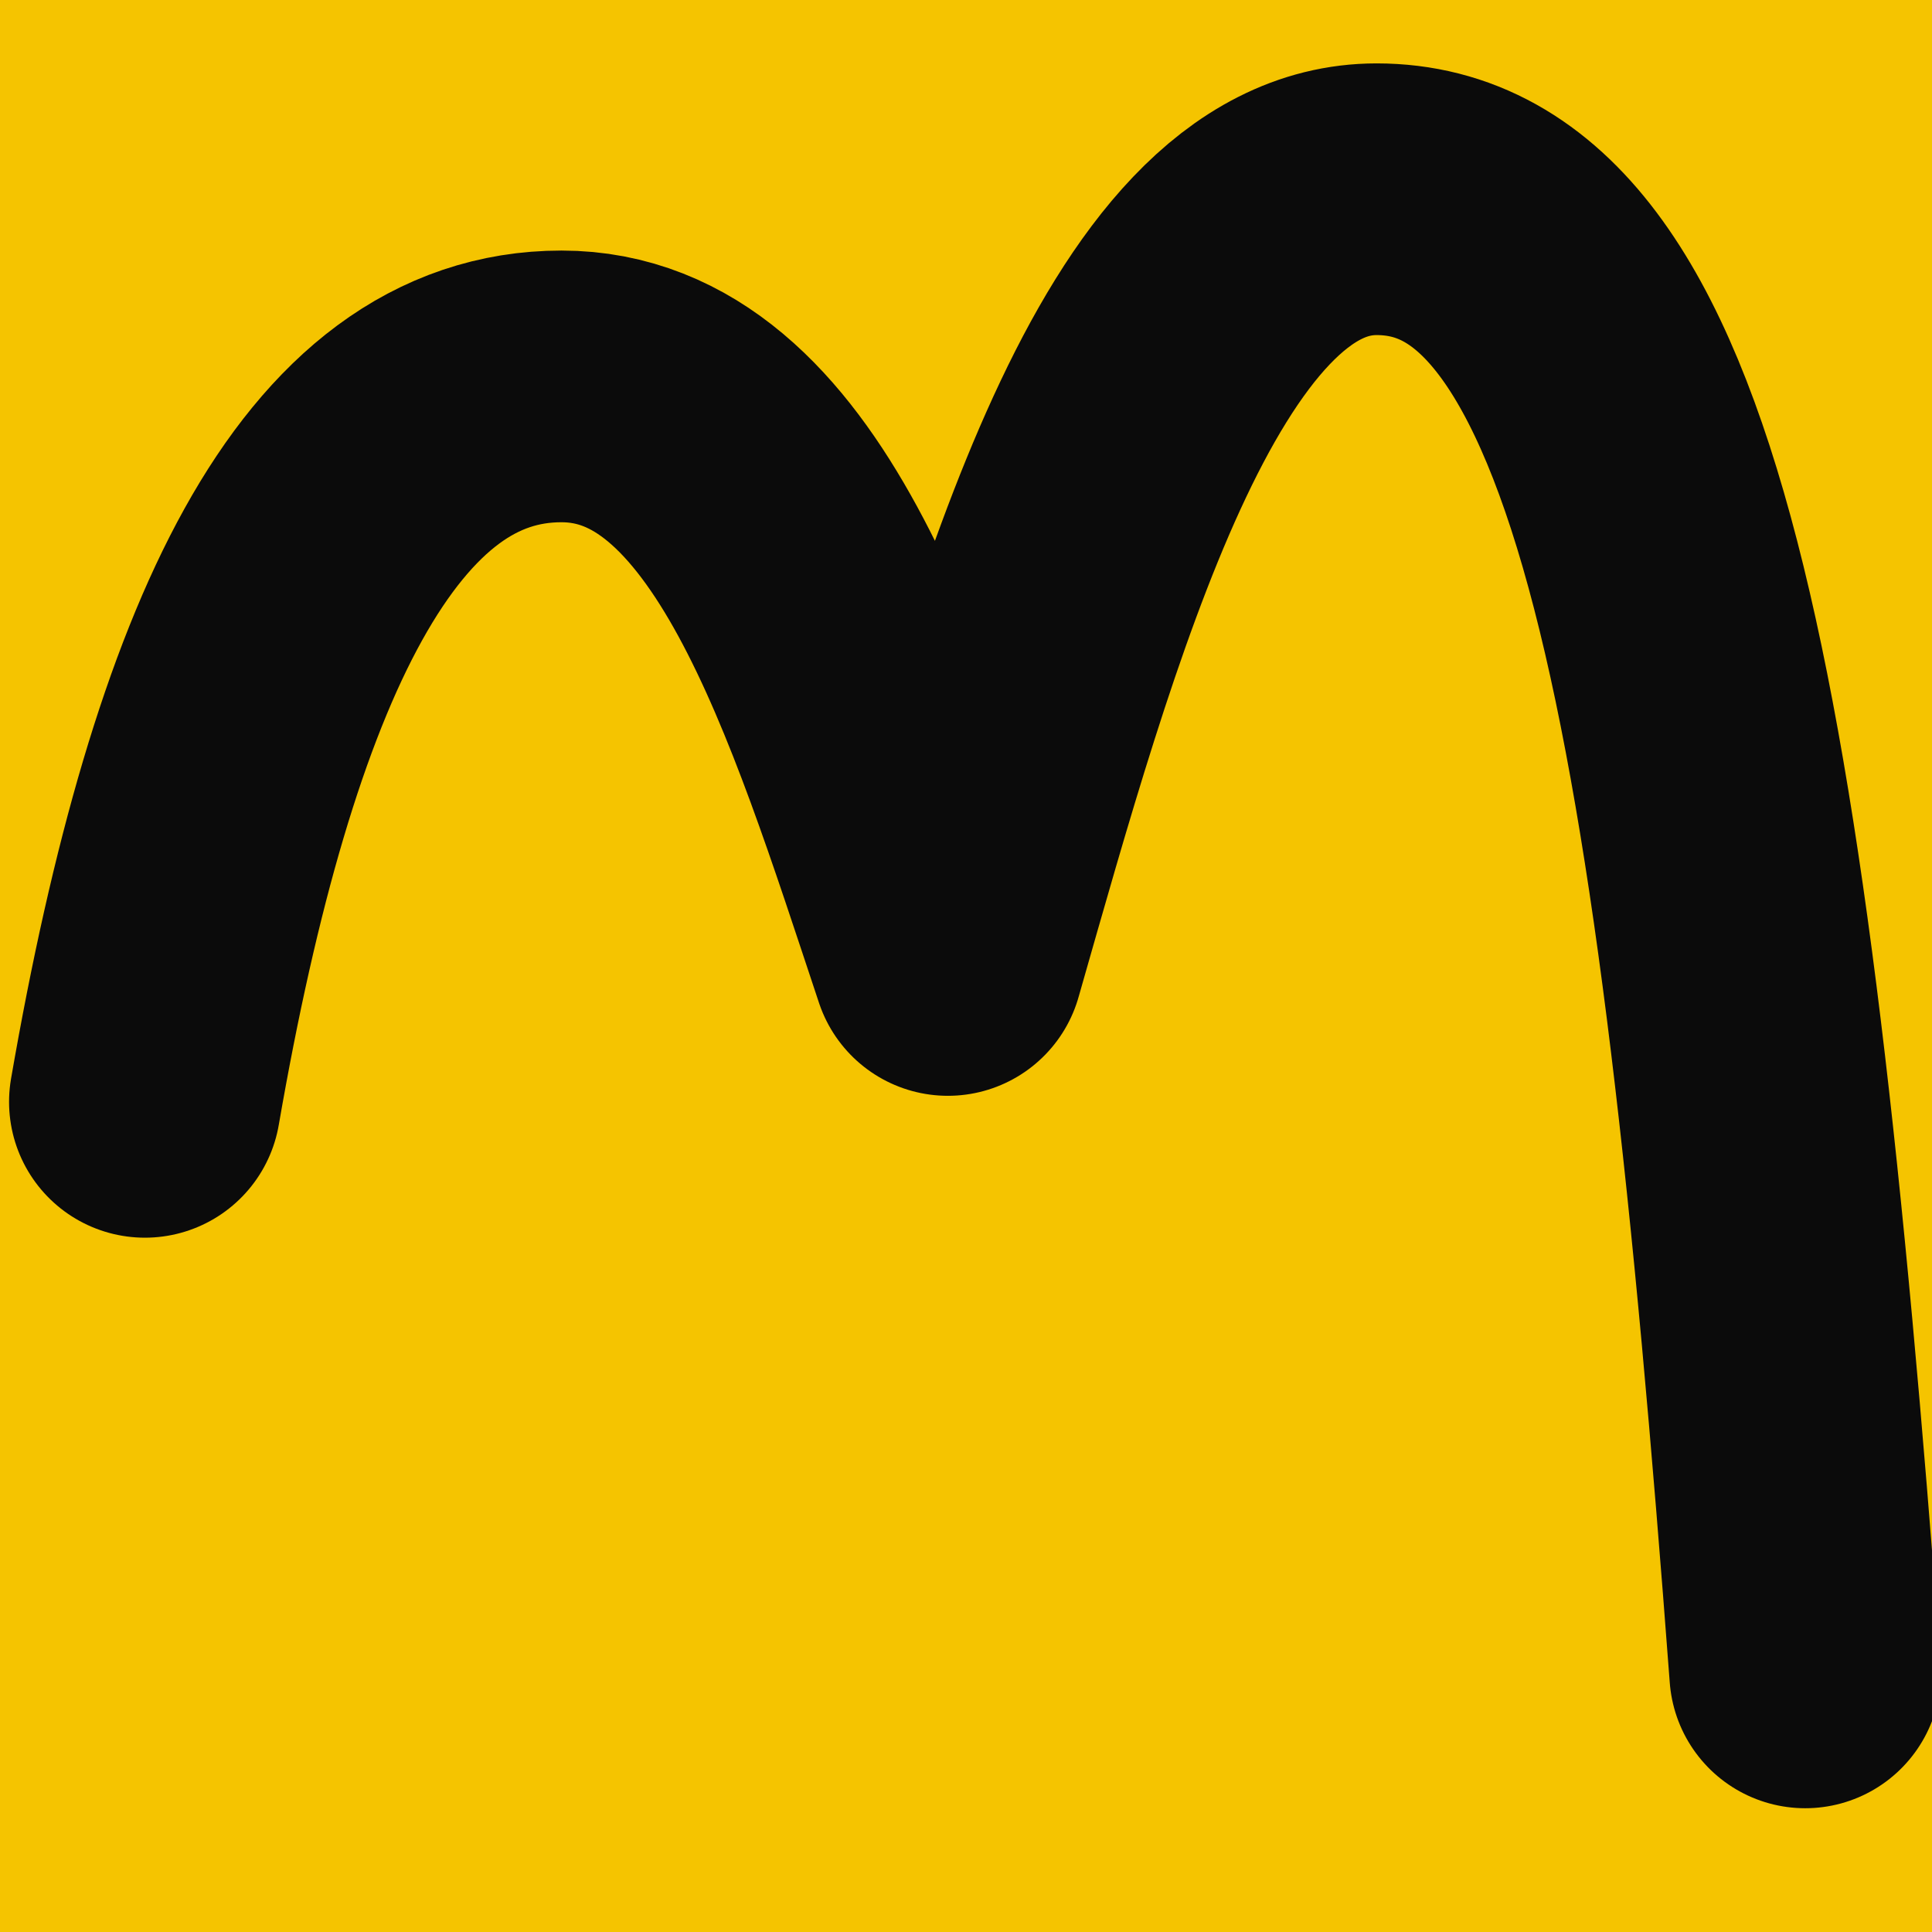
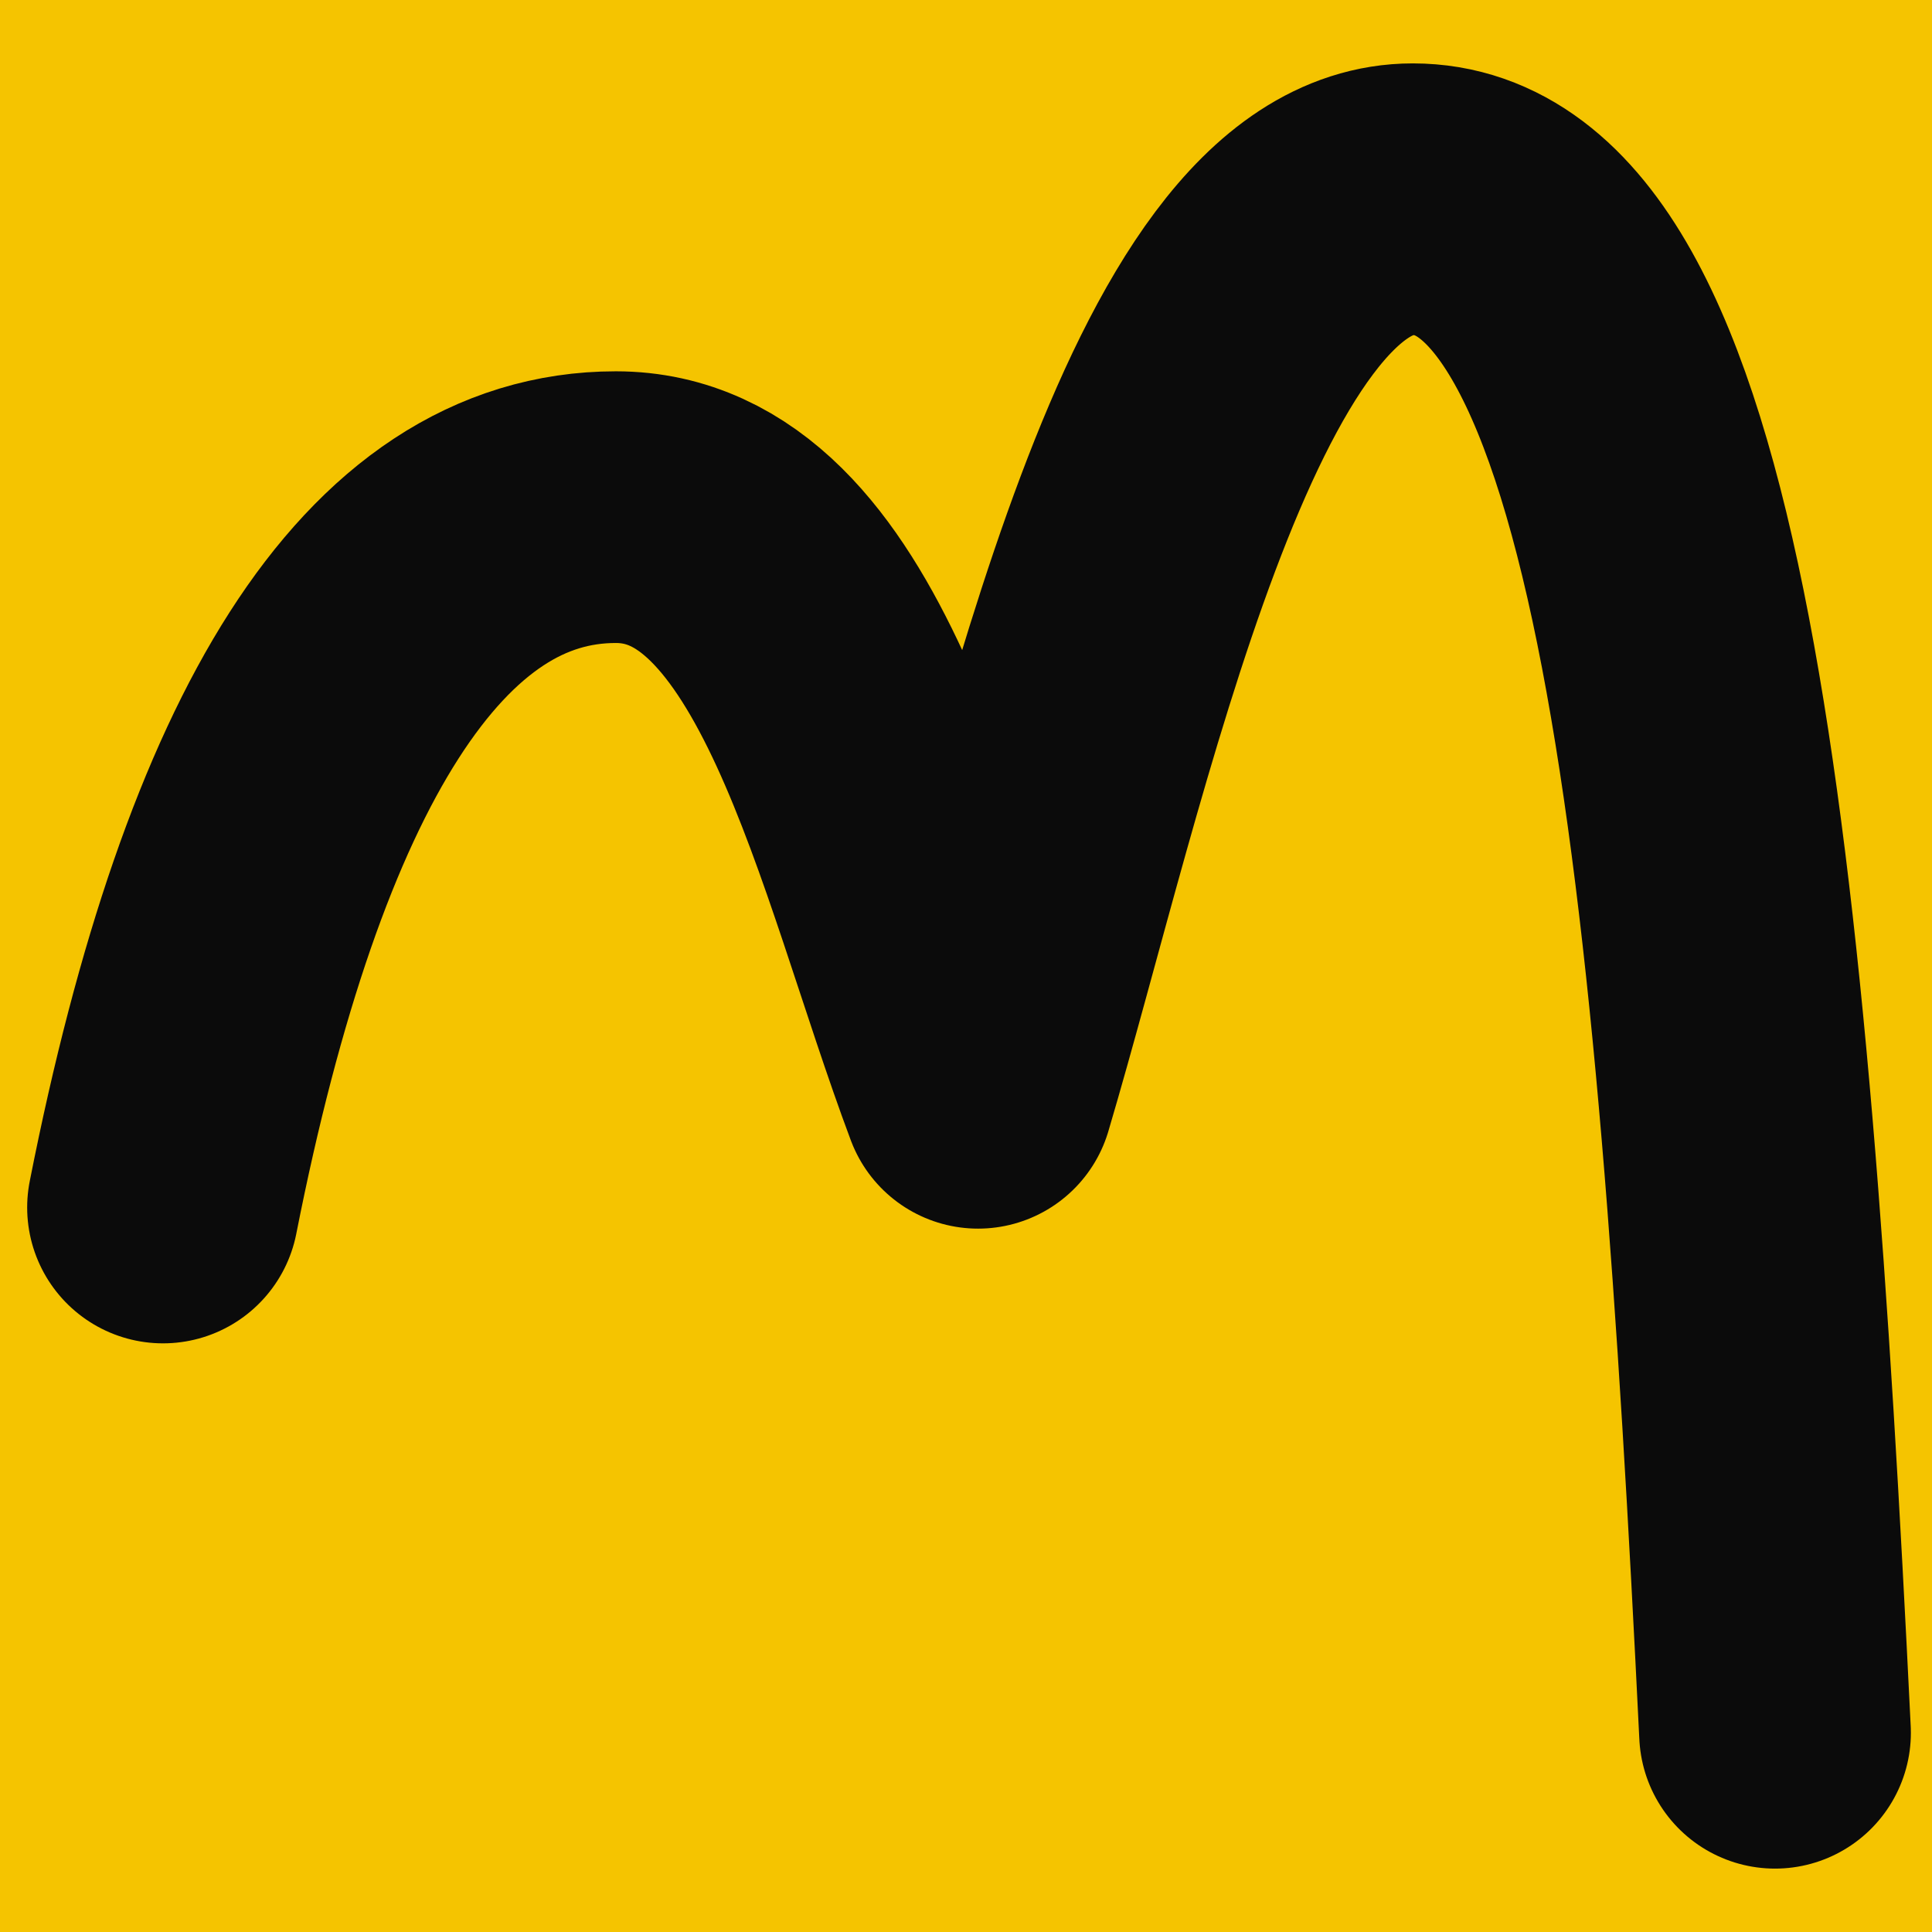
<svg xmlns="http://www.w3.org/2000/svg" viewBox="0 0 64 64" role="img" aria-labelledby="t">
  <rect width="64" height="64" fill="#F5C400" />
-   <path d="M4.8 36.5 C7.4 21.5 11.6 12.8 18.6 12.8 C25.4 12.8 28.4 22.8 31.4 31.8 C34.6 20.6 38.4 6.6 45.6 6.6 C54.6 6.6 57.4 23.5 59.8 55.4" fill="none" stroke="#0B0B0B" stroke-width="9" stroke-linecap="round" stroke-linejoin="round" />
+   <path d="M5.4 40 C8.4 24.8 13.4 16.8 20.4 16.8 C27.2 16.8 29.4 28.2 32.4 36.2 C35.6 25.4 39.4 6.6 46.8 6.6 C55.4 6.6 57.4 28.8 58.8 57.4" fill="none" stroke="#0B0B0B" stroke-width="9" stroke-linecap="round" stroke-linejoin="round" />
</svg>
